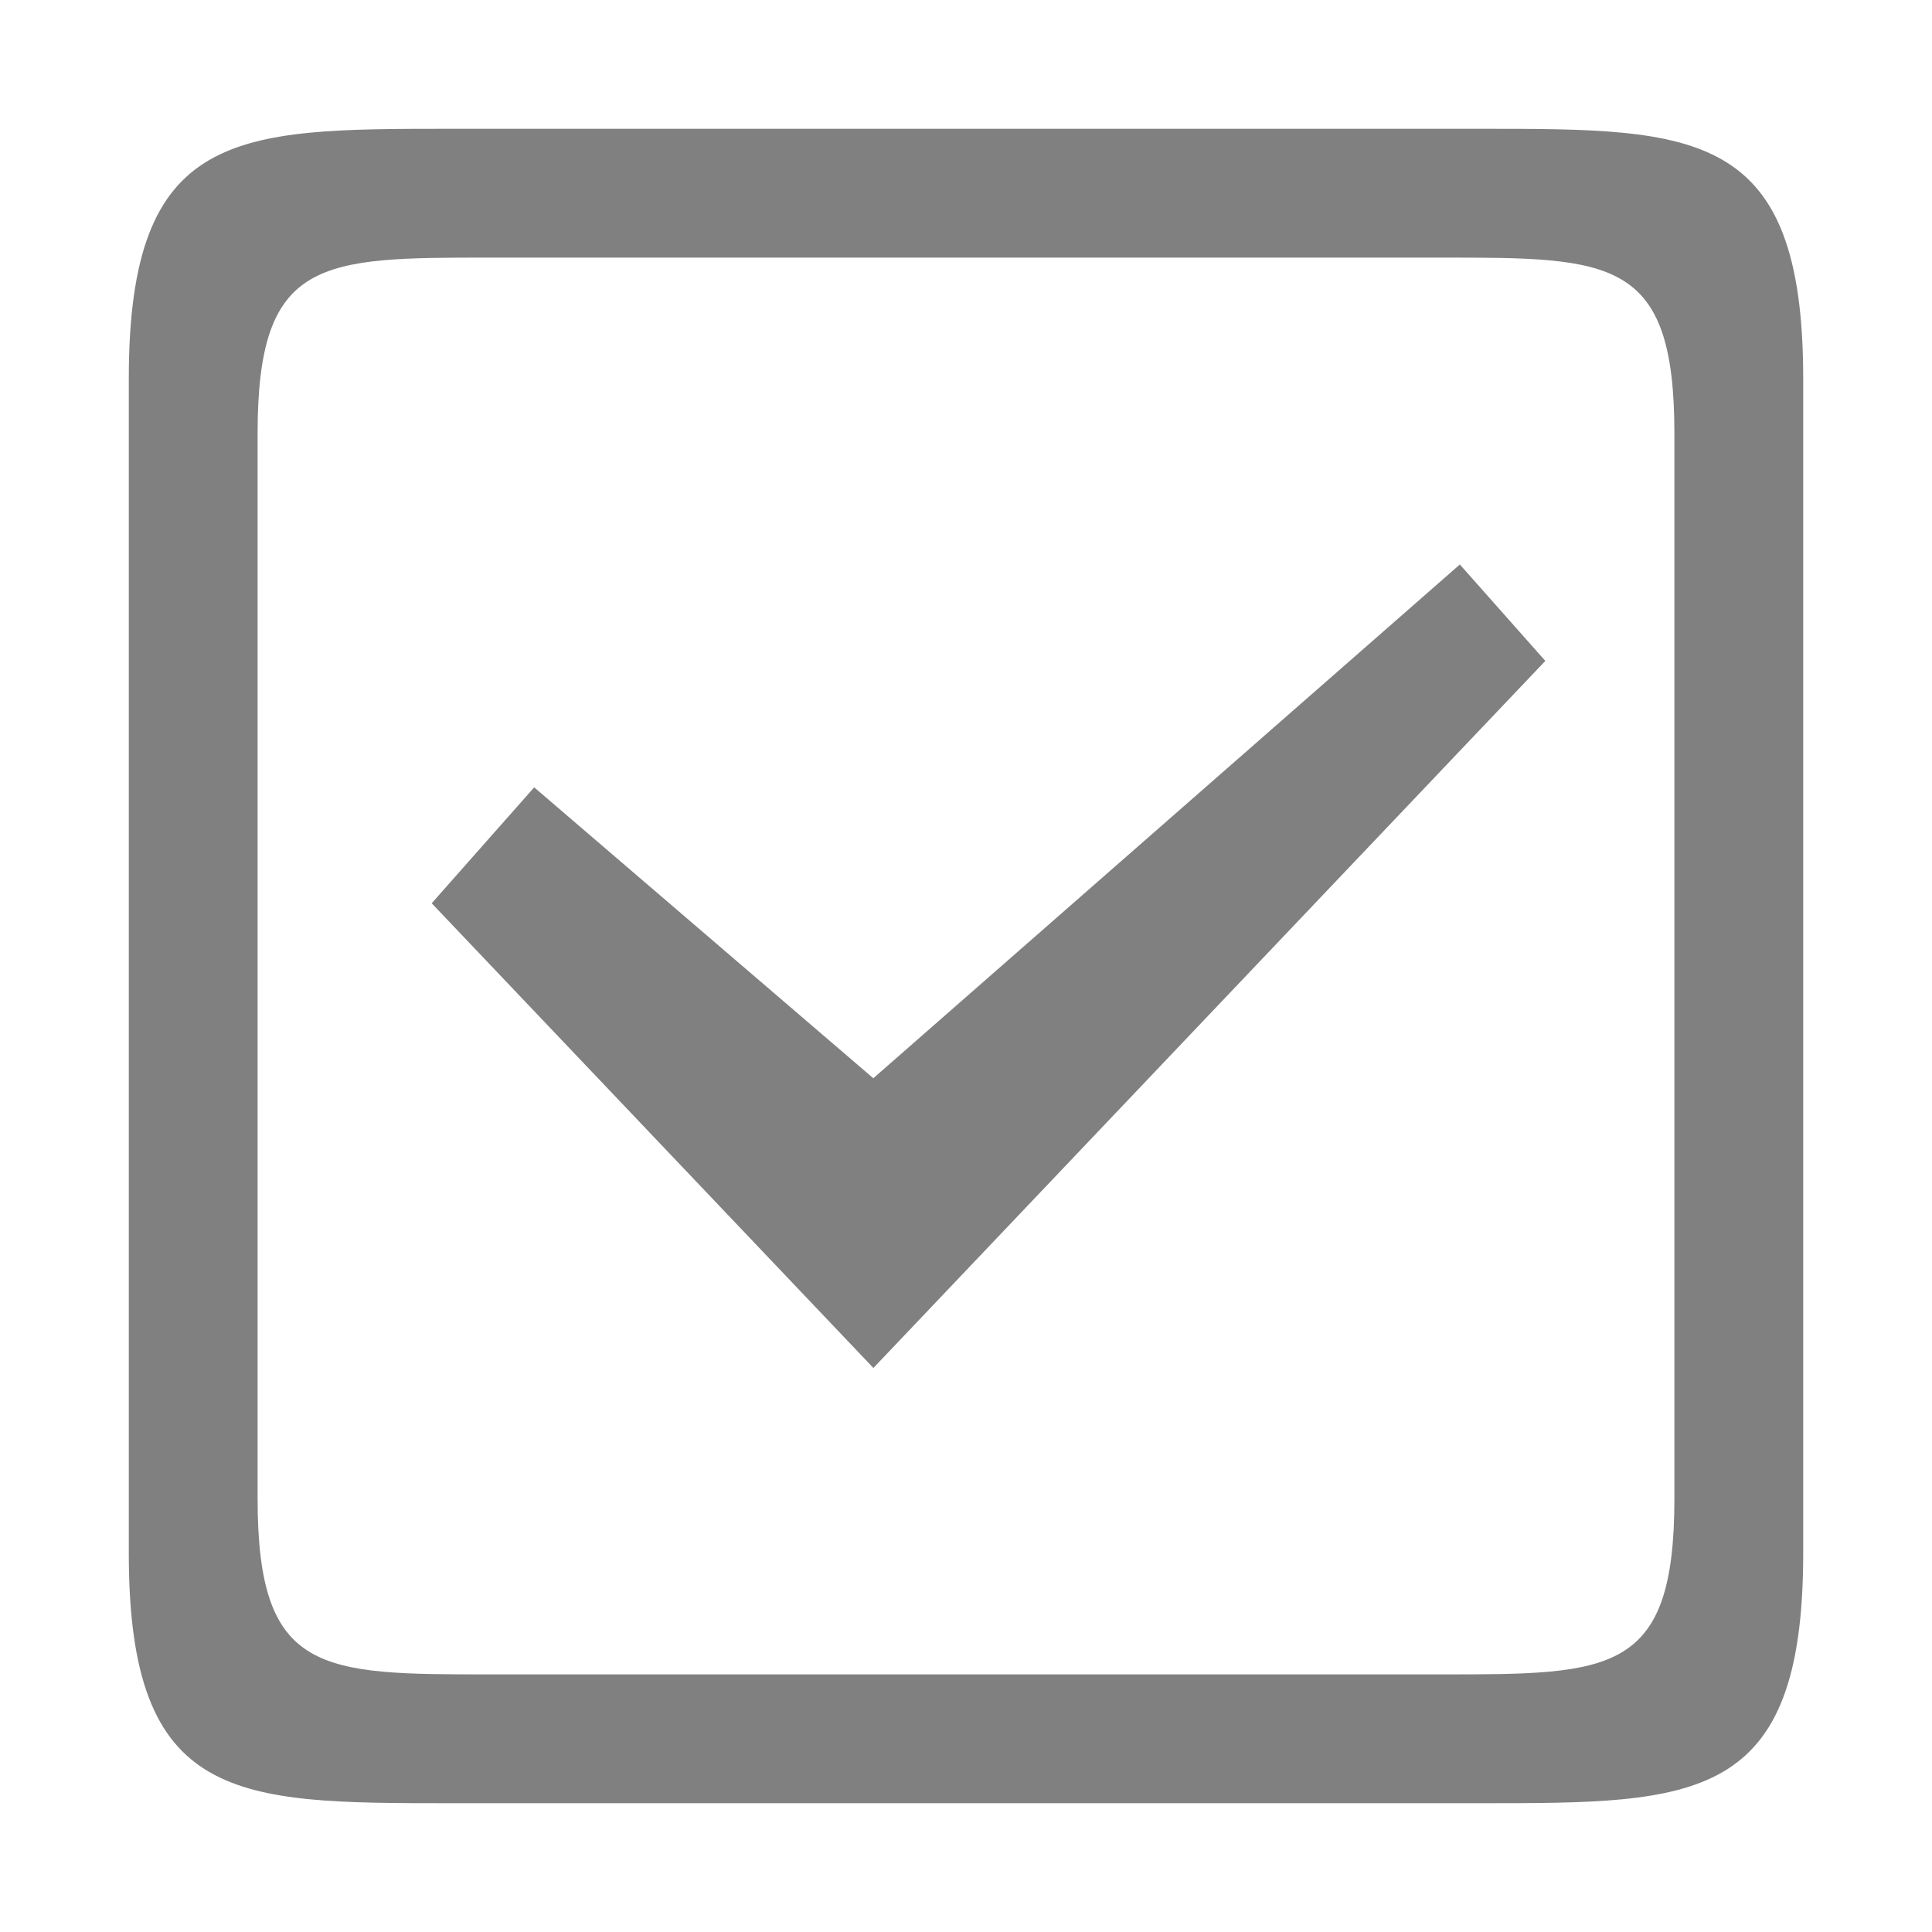
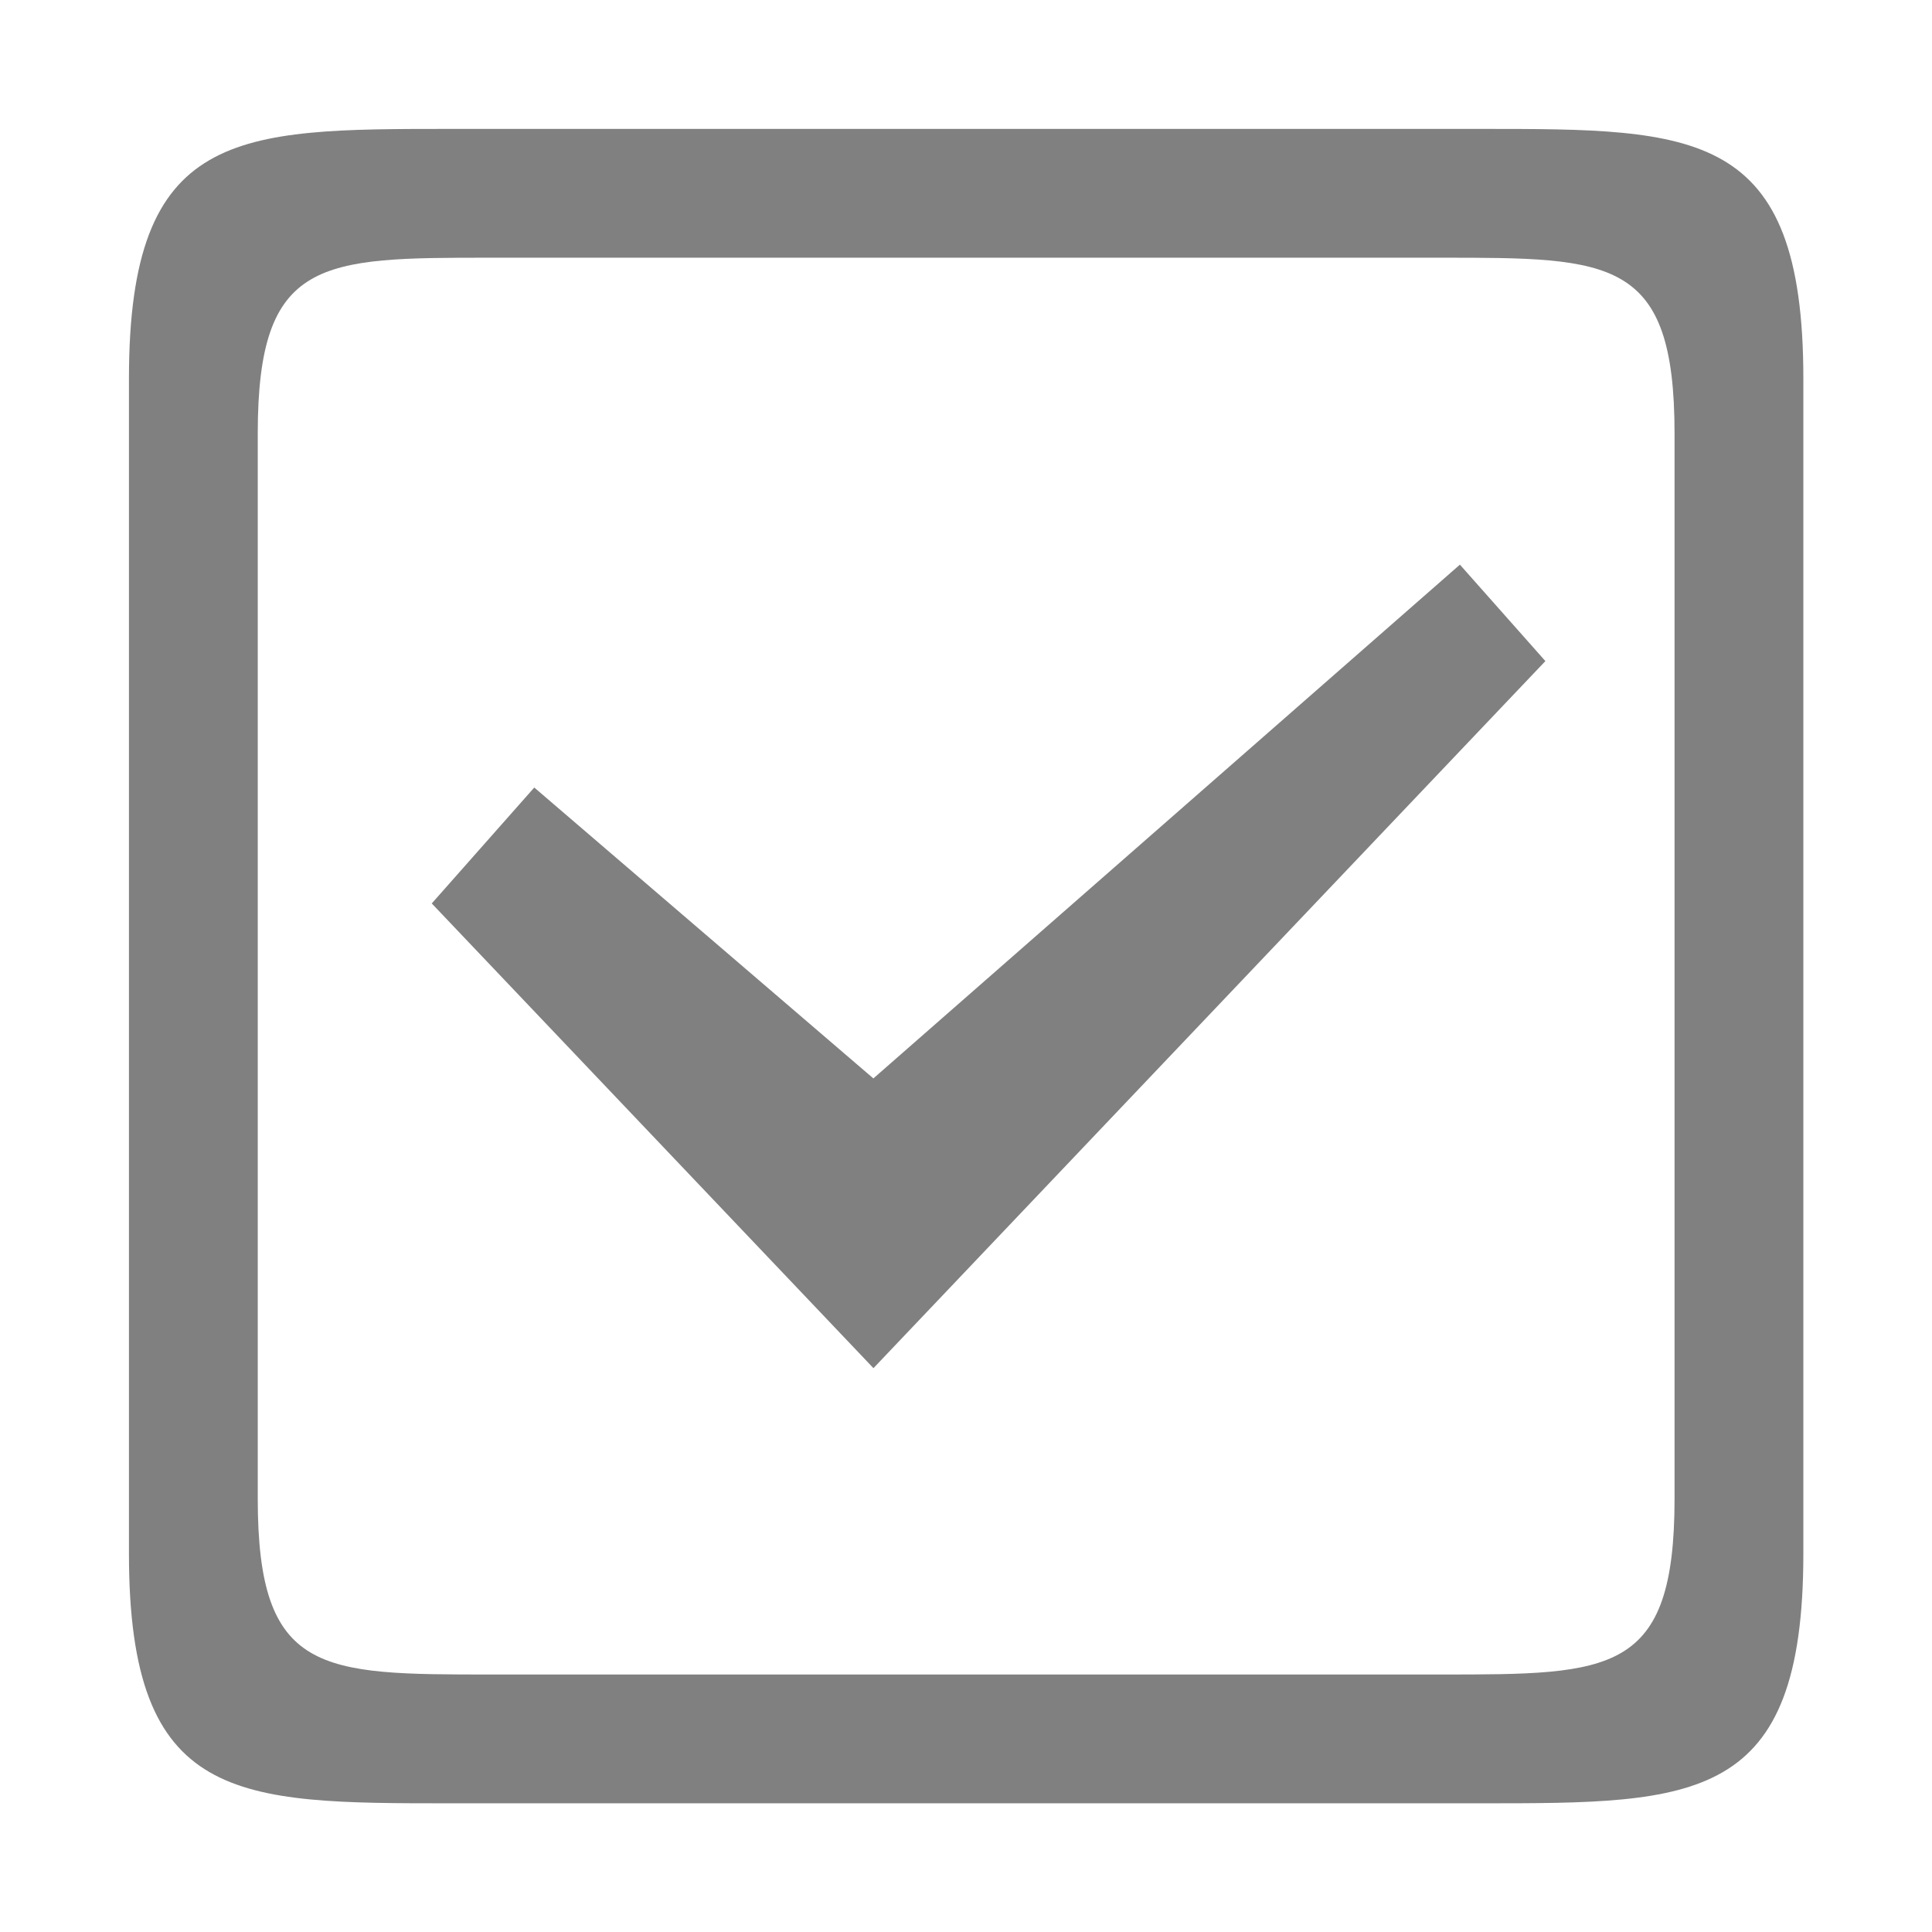
- <svg xmlns="http://www.w3.org/2000/svg" width="90" height="90" id="svg4874" version="1.1" viewBox="0 0 90 90">
-   <defs id="defs4876" />
-   <g id="layer1" transform="translate(67.85715,-84.50504)">
-     <g transform="matrix(0,-1,-1,0,373.5051,516.505)" id="g4845" style="display:inline">
-       <g transform="matrix(0,-1,-1,0,567.3622,615.3622)" id="g1311">
-         <g id="g1313" transform="matrix(1.875,0,0,1.875,-366,-1657.817)">
-           <rect transform="translate(0,804.3622)" y="152" x="288" height="48" width="48" id="rect1315" style="opacity:0.212;fill:none;stroke:none" />
+ <svg xmlns="http://www.w3.org/2000/svg" id="svg4874" height="90" viewBox="0 0 90 90" width="90" version="1.1">
+   <g id="layer1" transform="translate(67.857 -84.505)">
+     <g id="g4845" transform="matrix(0 -1 -1 0 373.51 516.51)">
+       <g id="g1311" transform="matrix(0 -1 -1 0 567.36 615.36)">
+         <g id="g1313" transform="matrix(1.875 0 0 1.875 -366 -1657.8)">
+           <rect id="rect1315" opacity=".212" transform="translate(0 804.36)" height="48" width="48" y="152" x="288" fill="none" />
        </g>
-         <path style="font-size:15px;font-style:normal;font-variant:normal;font-weight:normal;font-stretch:normal;text-align:center;line-height:125%;letter-spacing:0px;word-spacing:0px;writing-mode:lr-tb;text-anchor:middle;fill:#808080;fill-opacity:1;stroke:none;display:inline;font-family:Ubuntu;-inkscape-font-specification:Ubuntu" d="M 21 6 C 11 6 6 6 6 17.627 L 6 72.373 C 6 84 11 84 21 84 L 69 84 C 79 84 84 84 84 72.373 L 84 17.627 C 84 6 79 6 69 6 L 21 6 z M 22.867 12 L 67.133 12 C 75.066 12 78 11.999 78 20.191 L 78 69.809 C 78 78.001 75.066 78 67.133 78 L 22.867 78 C 14.934 78 12 78.001 12 69.809 L 12 20.191 C 12 11.999 14.934 12 22.867 12 z " transform="translate(174,135.3622)" id="path4098" />
-         <path style="font-size:15px;font-style:normal;font-variant:normal;font-weight:normal;font-stretch:normal;text-align:center;line-height:125%;letter-spacing:0px;word-spacing:0px;writing-mode:lr-tb;text-anchor:middle;fill:#808080;fill-opacity:1;stroke:none;font-family:Ubuntu;-inkscape-font-specification:Ubuntu" d="m 242.004,161.659 -0.375,0.328 -26.947,23.604 -15.797,-13.551 -4.775,5.4 20.576,21.648 31.301,-32.938 -3.982,-4.492 z" id="path4041-9" />
+         <path id="path4098" d="m21 6c-10 0-15-0-15 11.627v54.746c0 11.627 5 11.627 15 11.627h48c10 0 15 0 15-11.627v-54.746c0-11.627-5-11.627-15-11.627h-48zm1.867 6h44.266c7.933 0 10.867-0.001 10.867 8.191v49.618c0 8.192-2.934 8.191-10.867 8.191h-44.266c-7.933 0-10.867 0.001-10.867-8.191v-49.618c0-8.192 2.934-8.191 10.867-8.191z" transform="translate(174 135.36)" fill="#808080" />
+         <path id="path4041-9" fill="#808080" d="m242 161.66-0.375 0.328-26.947 23.604-15.797-13.551-4.775 5.4 20.576 21.648 31.301-32.938-3.982-4.492z" />
      </g>
    </g>
  </g>
</svg>
